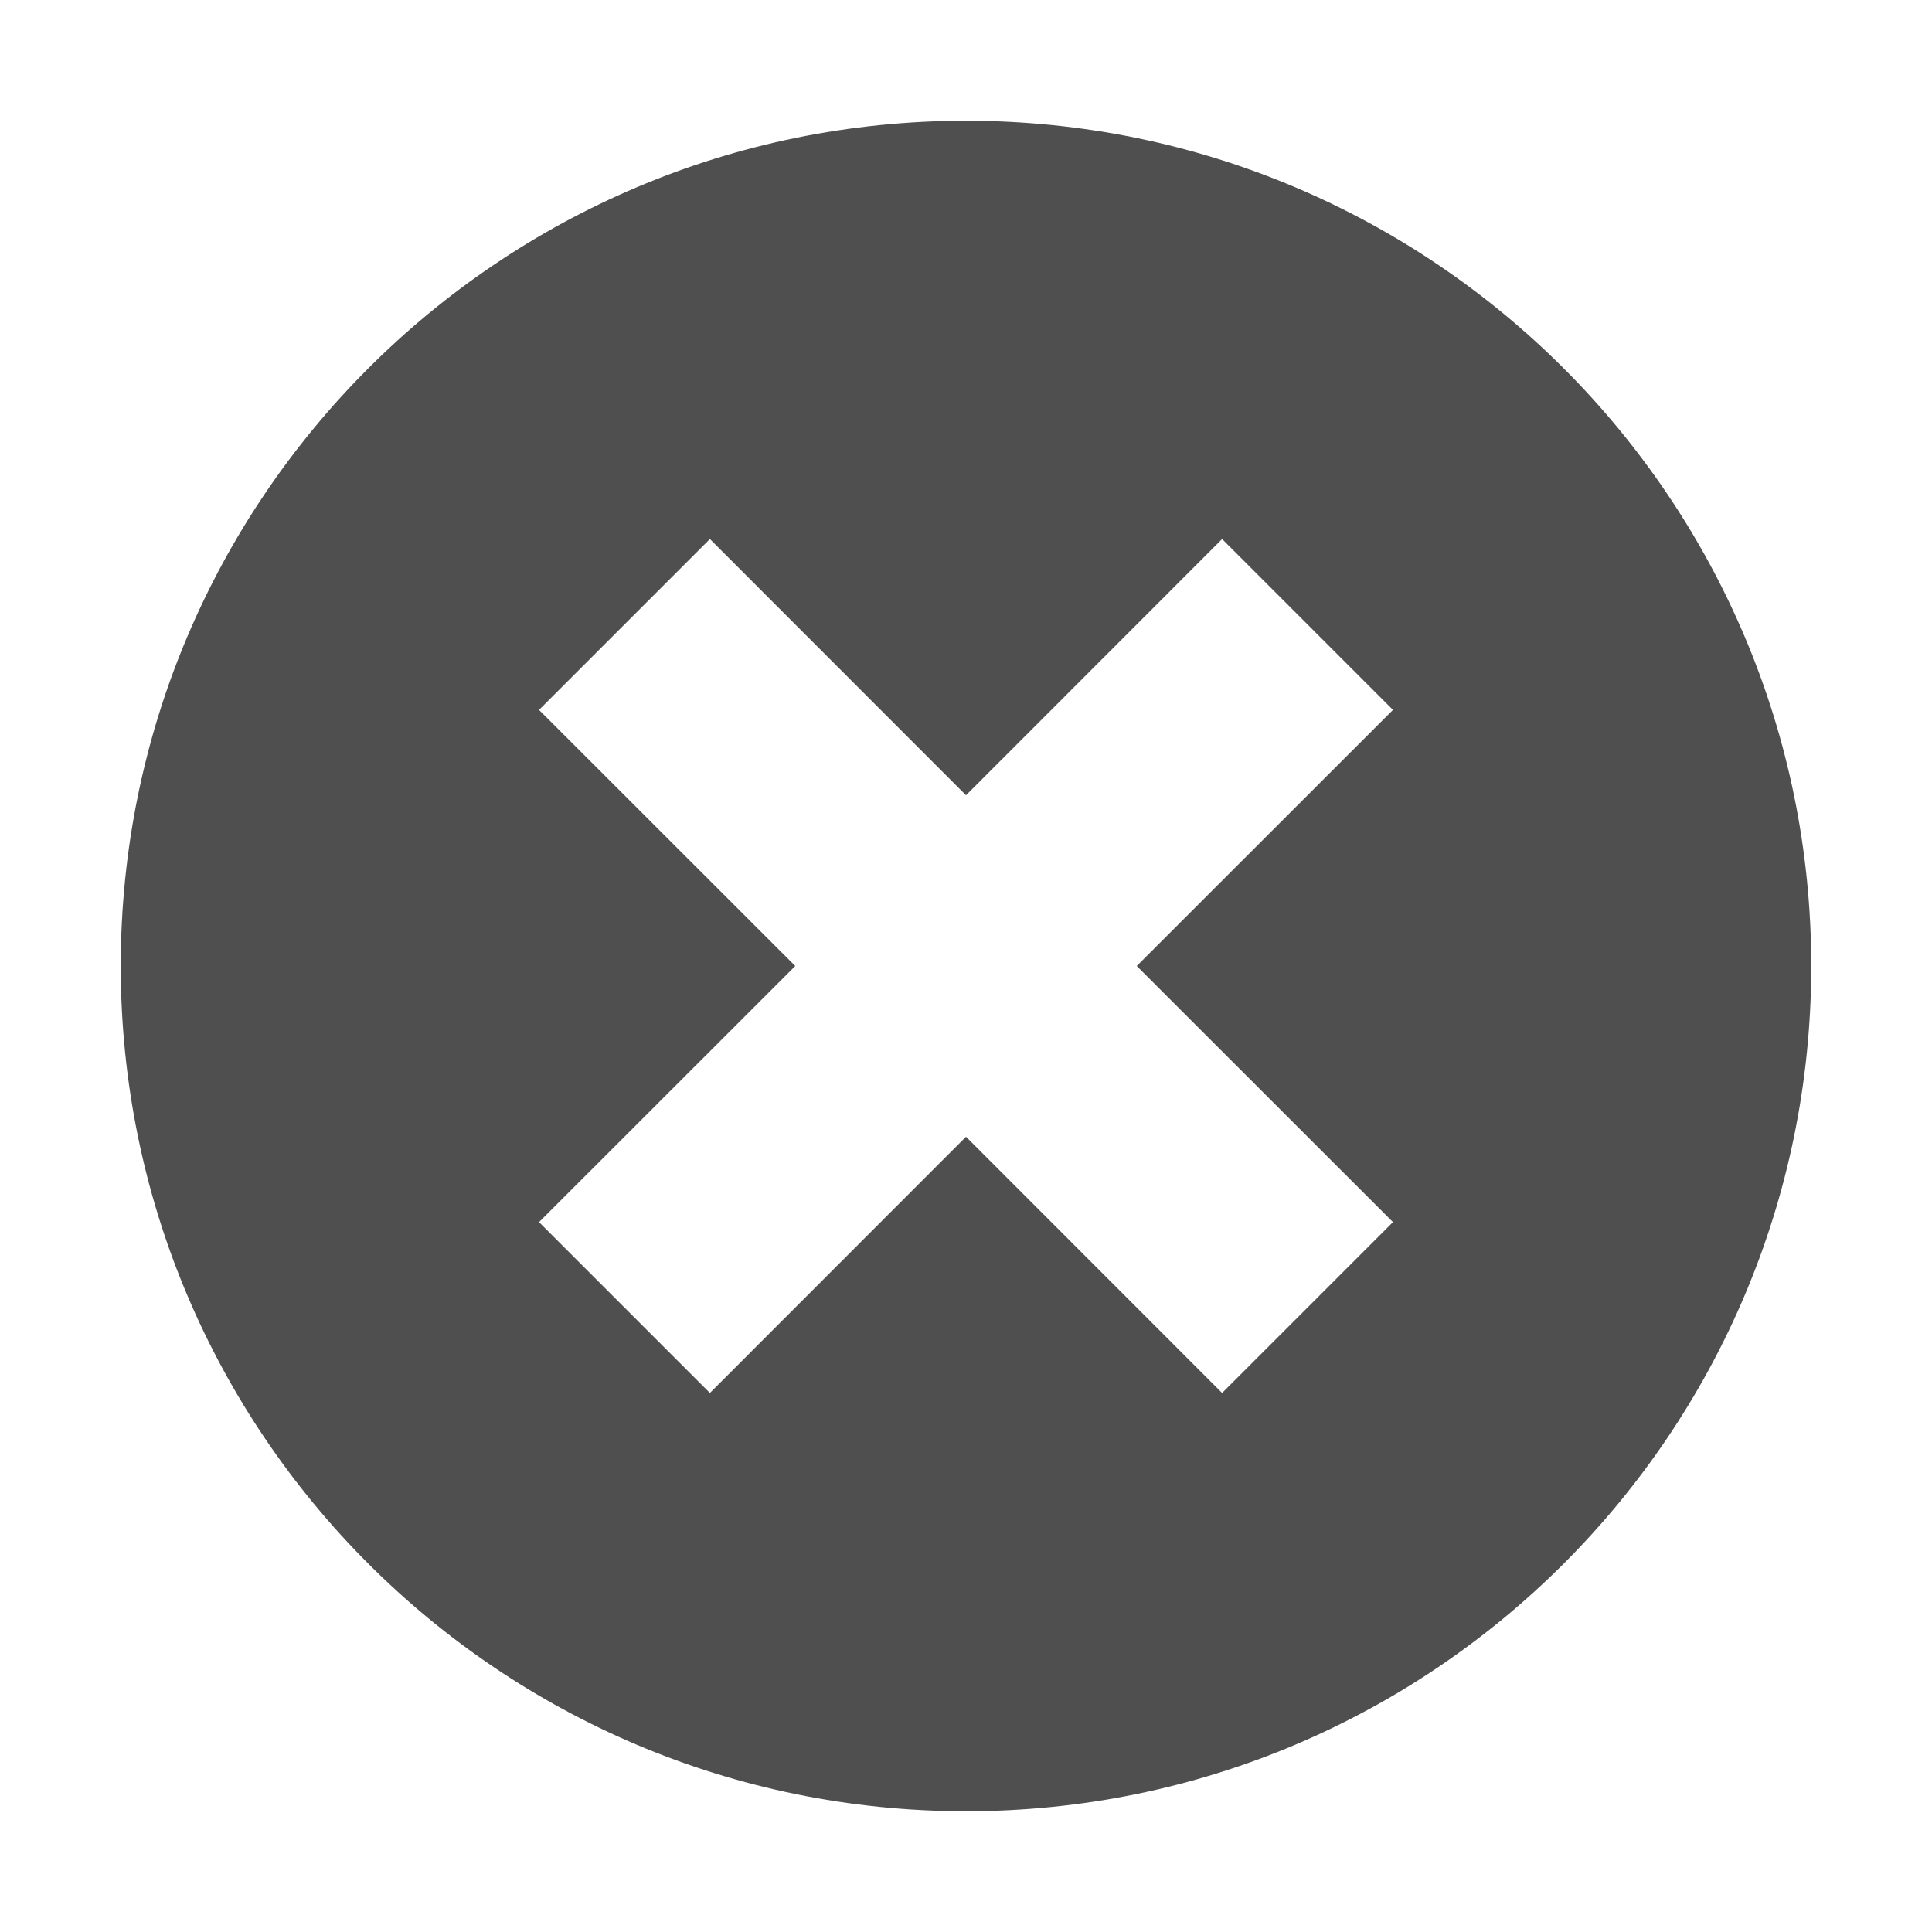
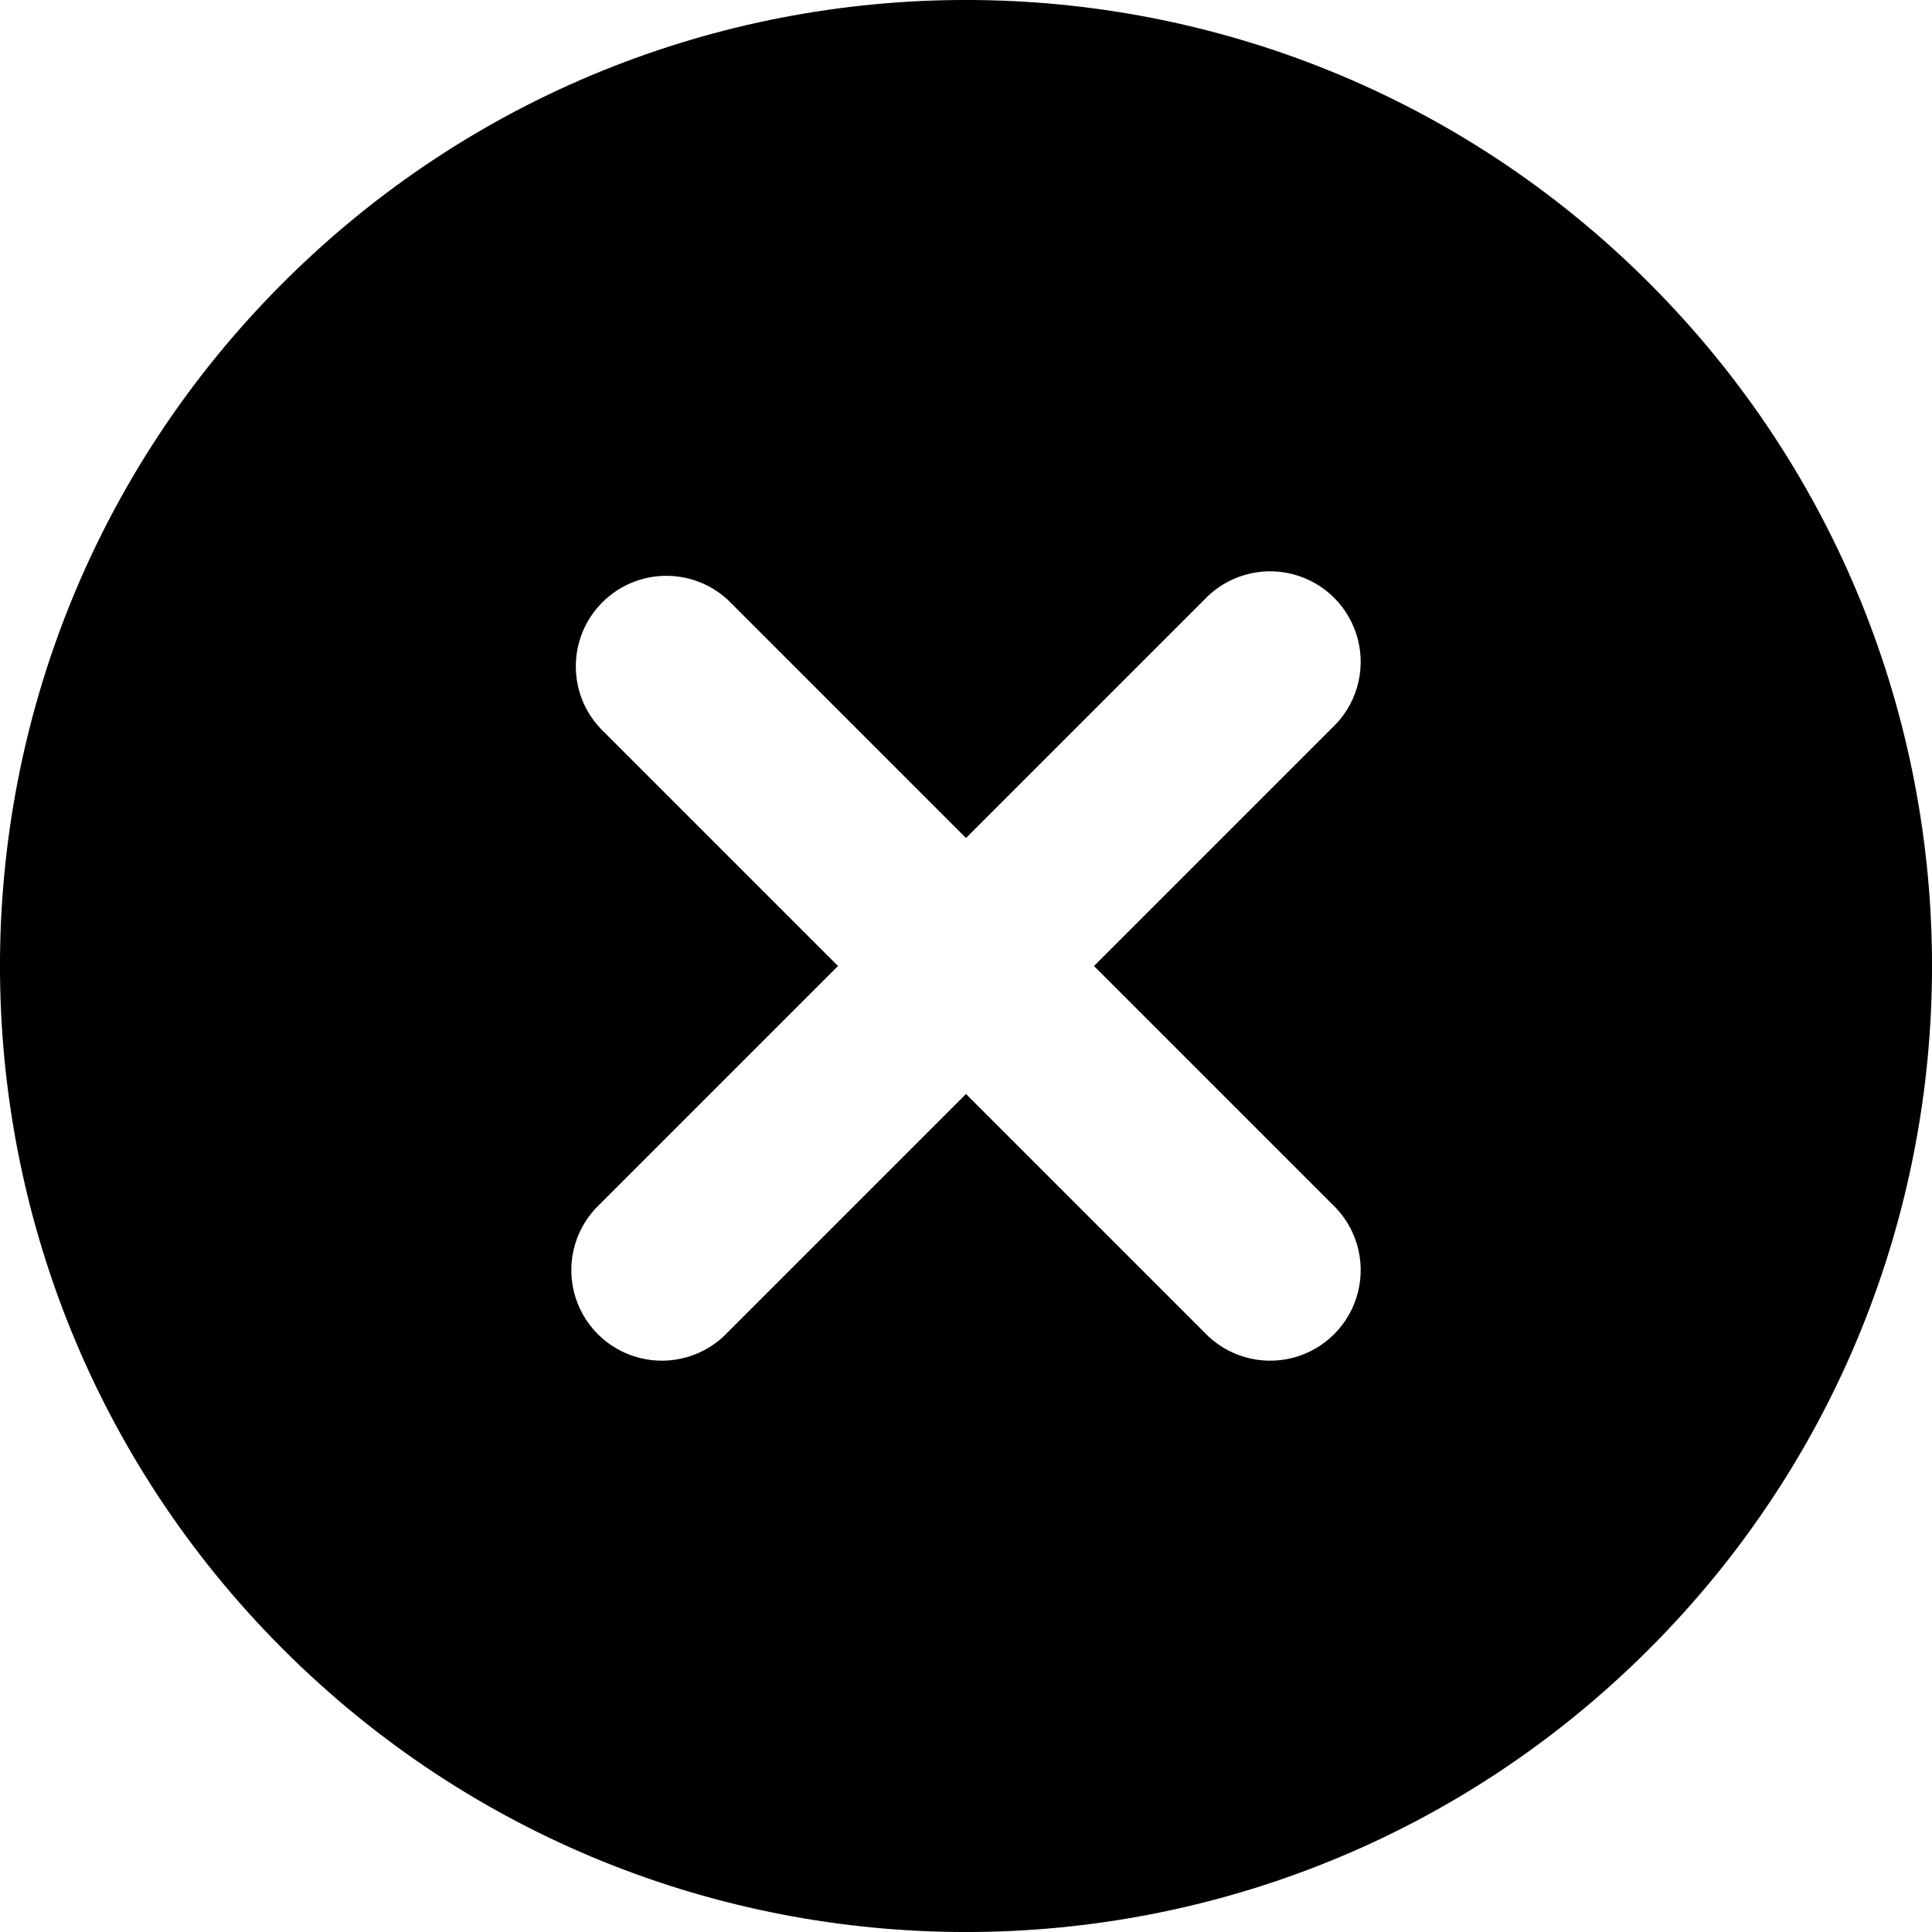
- <svg xmlns="http://www.w3.org/2000/svg" version="1.1" x="0" y="0" width="100%" height="100%" viewBox="0, 0, 16, 16">
-   <g id="Layer_1">
-     <path d="M8,1 C11.866,1 15,4.134 15,8 C15,11.866 11.866,15 8,15 C4.134,15 1,11.866 1,8 C1,4.134 4.134,1 8,1 z M10.121,4.464 L8,6.586 L5.879,4.464 L4.464,5.879 L6.586,8 L4.464,10.121 L5.879,11.536 L8,9.414 L10.121,11.536 L11.536,10.121 L9.414,8 L11.536,5.879 L10.121,4.464 z" fill="#4F4F4F" />
-   </g>
+ <svg xmlns="http://www.w3.org/2000/svg" width="16" height="16" viewBox="0 0 16 16">
+   <path fill-rule="evenodd" d="M2.343 13.657A8 8 0 1113.657 2.343 8 8 0 012.343 13.657zM6.03 4.97a.75.75 0 00-1.06 1.06L6.94 8 4.97 9.97a.75.75 0 101.06 1.06L8 9.06l1.97 1.97a.75.75 0 101.06-1.06L9.06 8l1.97-1.97a.75.75 0 10-1.06-1.06L8 6.94 6.03 4.97z" />
</svg>
